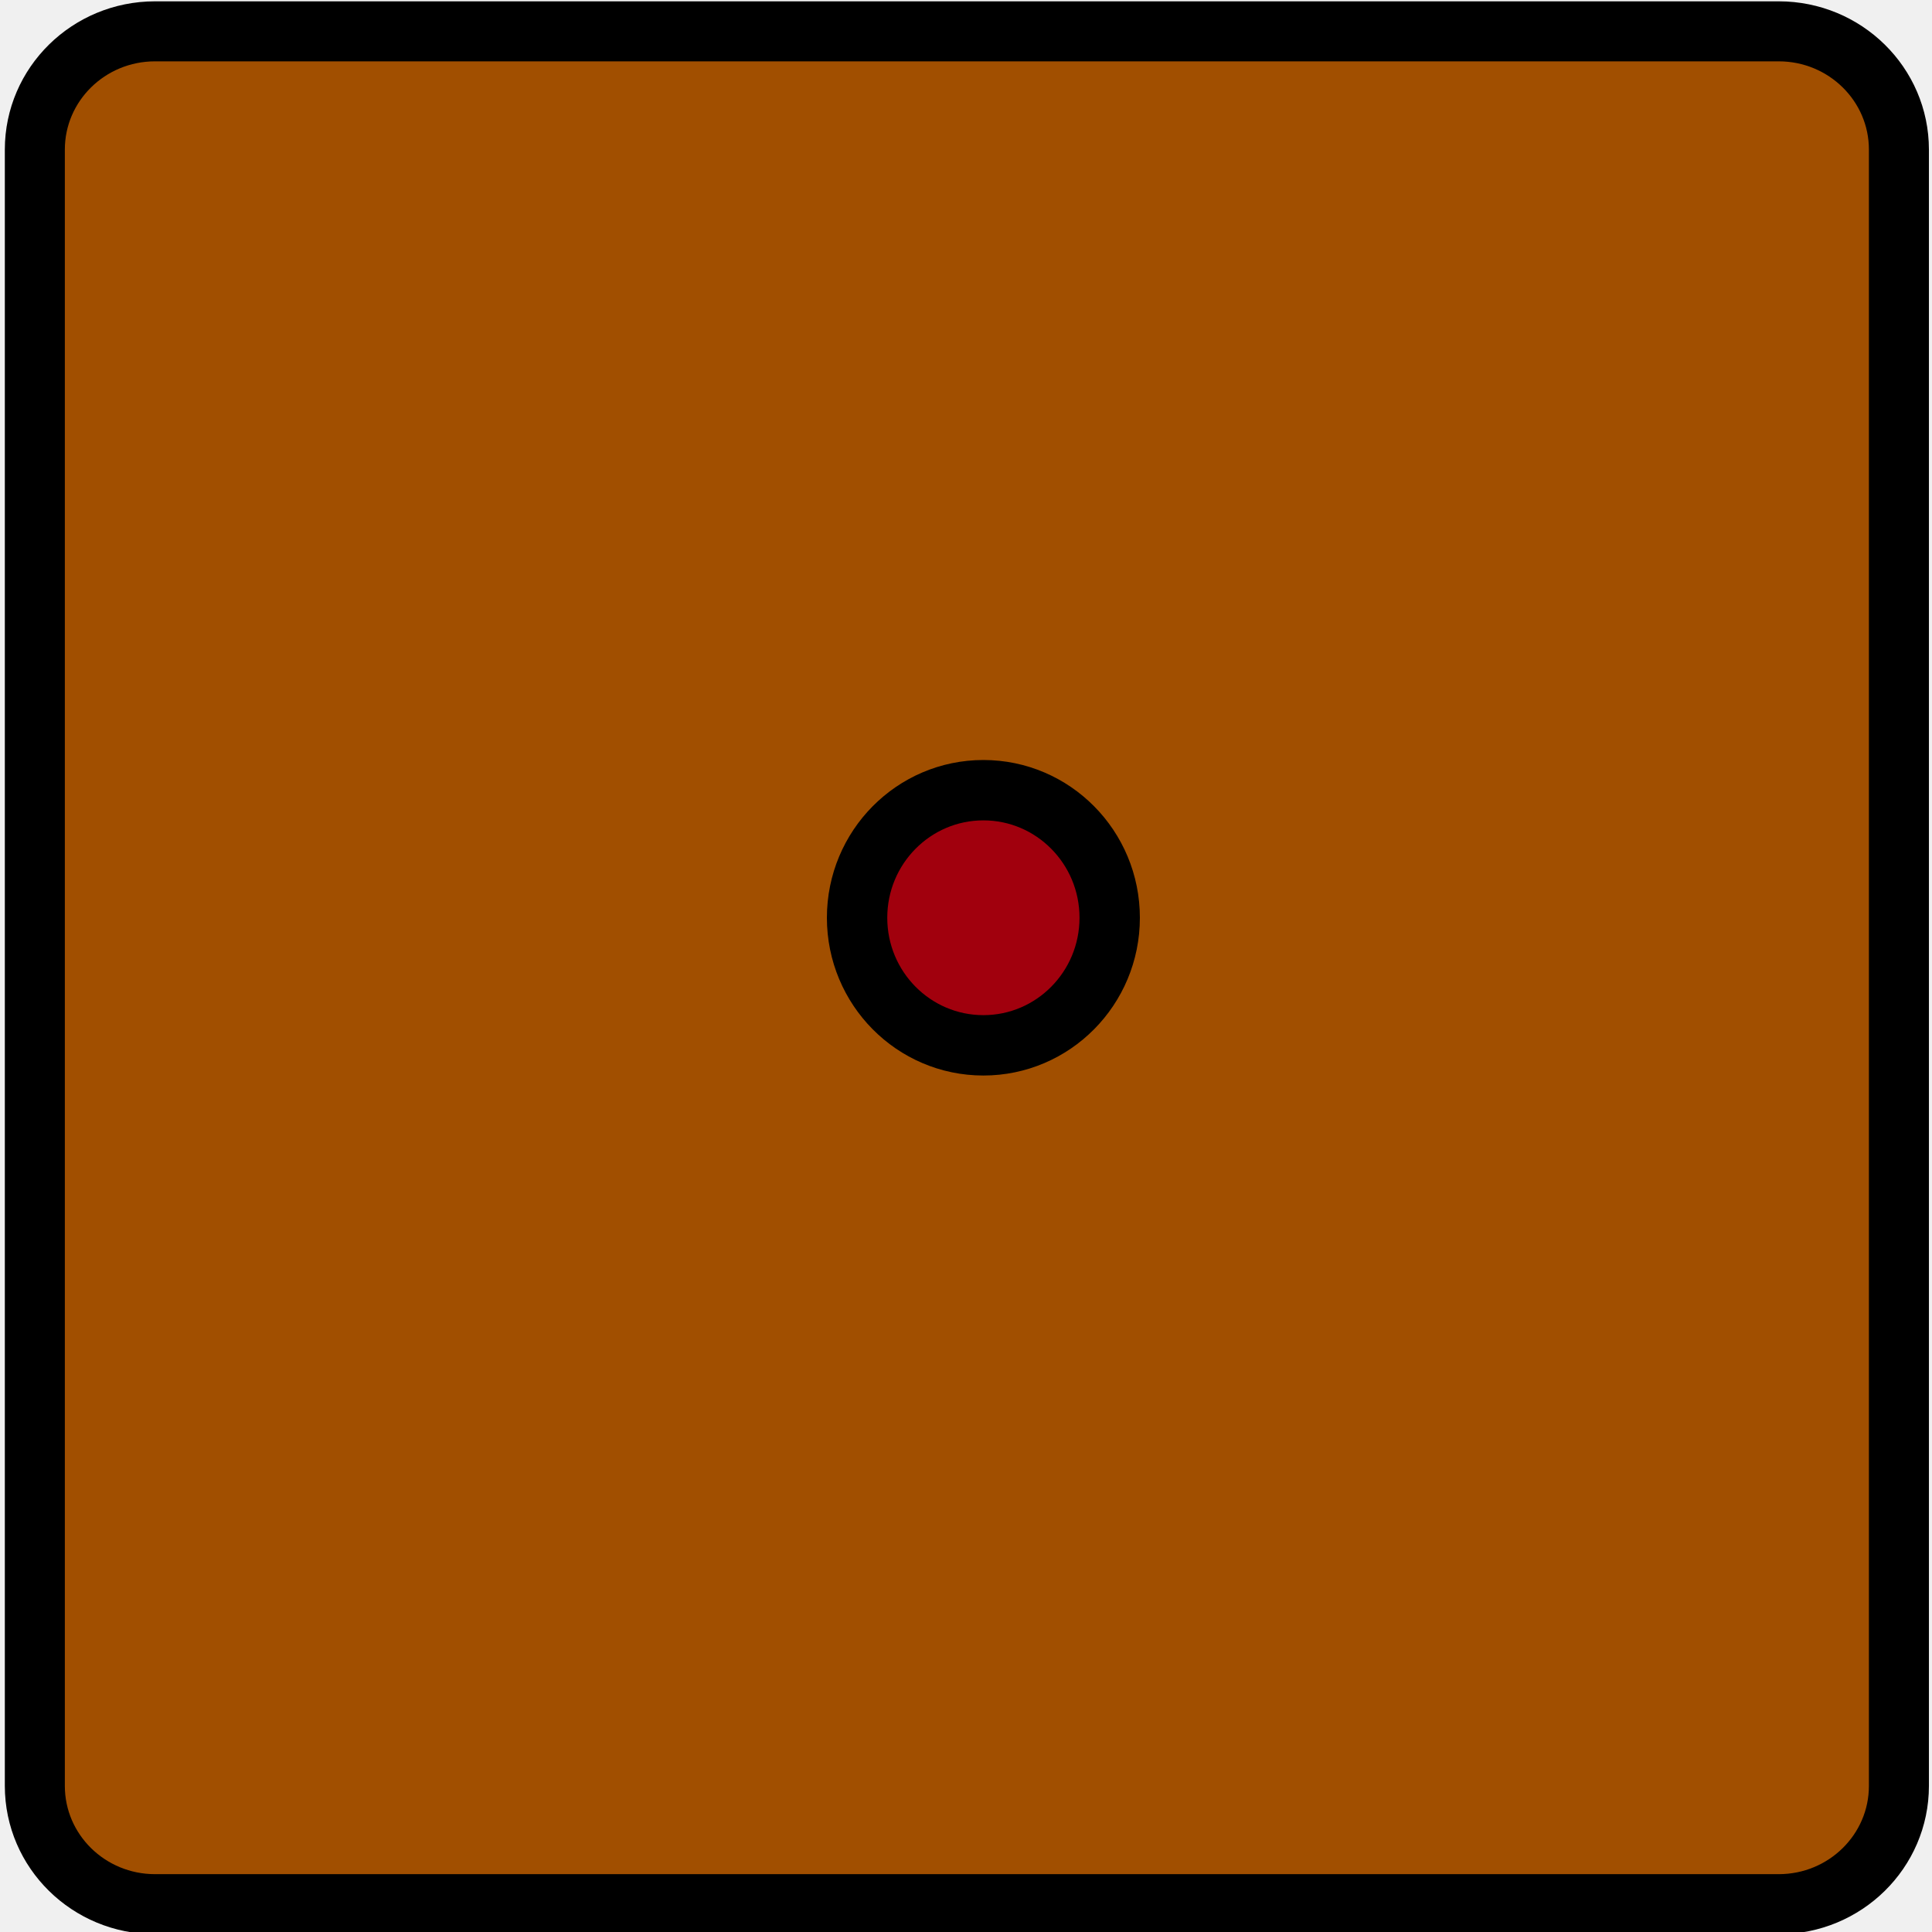
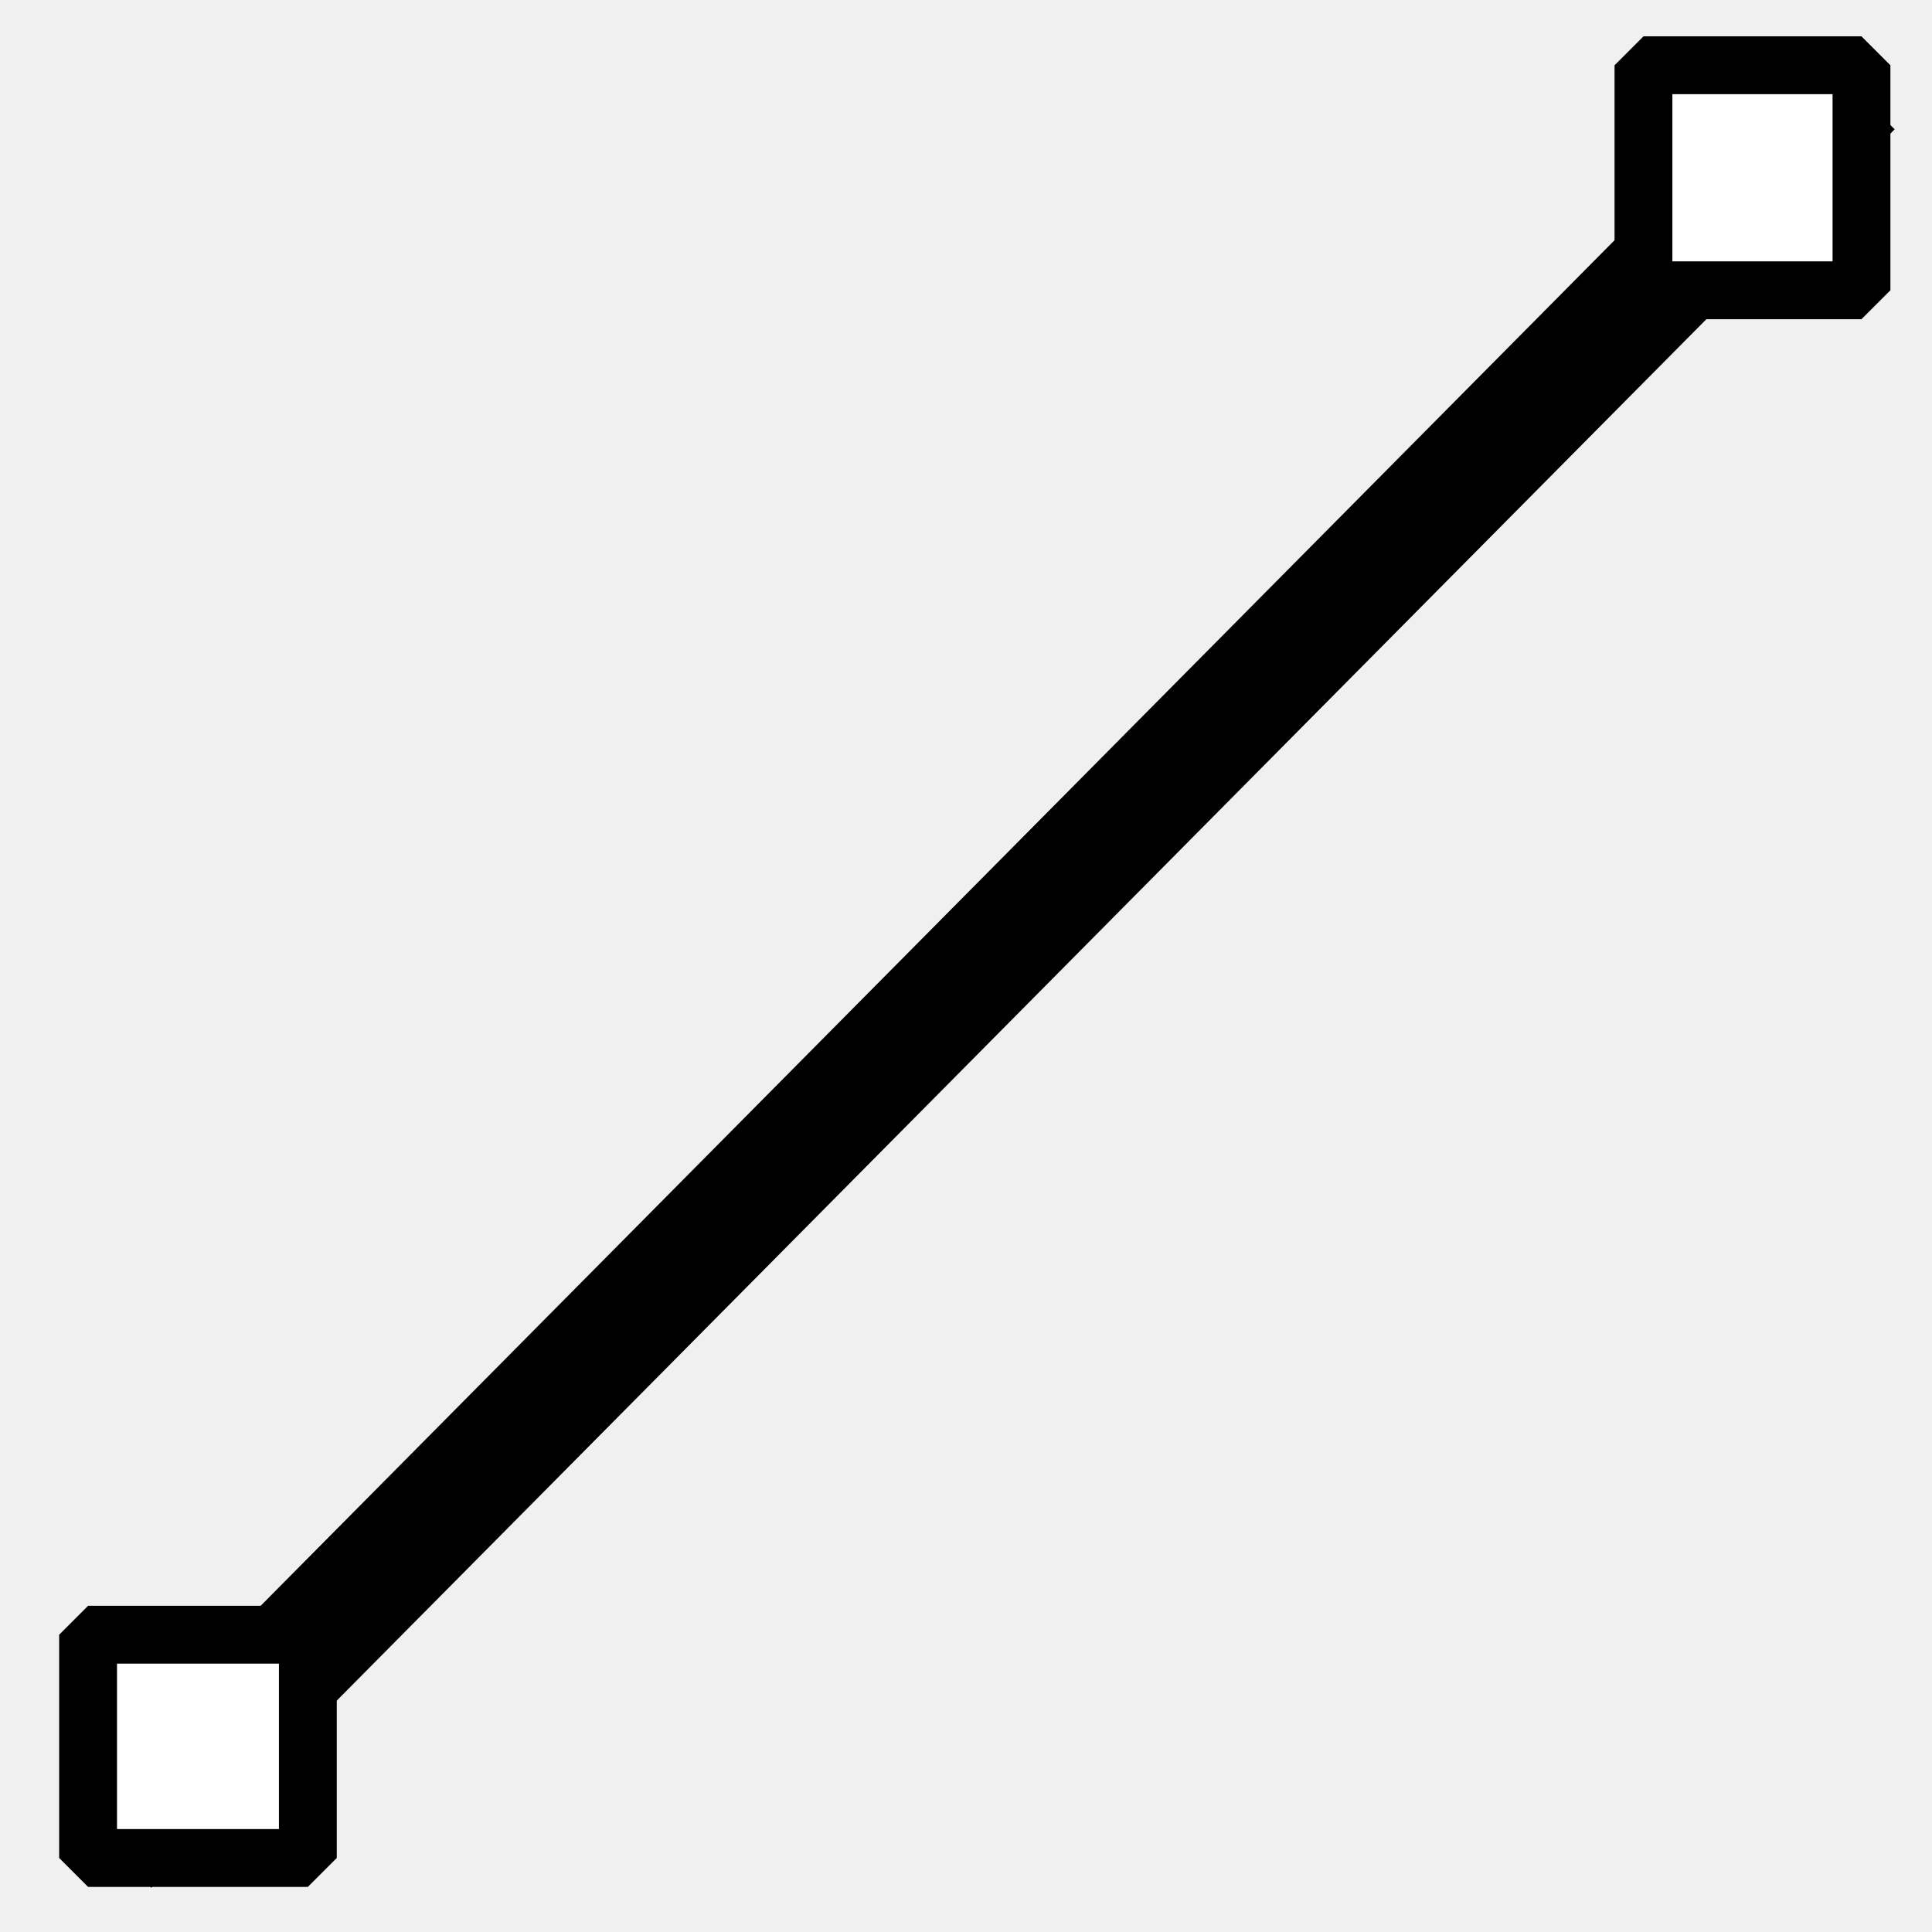
<svg xmlns="http://www.w3.org/2000/svg" width="32" height="32" viewBox="0 0 32 32" version="1.1" id="svg1">
  <defs id="defs1" />
  <g id="layer1">
-     <rect style="fill:#a14f00;stroke:#000000;stroke-width:0.994;fill-opacity:1" id="rect2" width="30.875" height="31.02" x="0.577" y="0.519" rx="1.991" ry="1.959" />
-     <ellipse style="fill:#a1000d;fill-opacity:1;stroke:#000000" id="path3" cx="16.288" cy="15.201" rx="2.092" ry="2.113" />
+     <path style="fill:#ffffff;stroke:#000000;stroke-width:2.001;stroke-linejoin:bevel;stroke-miterlimit:0;stroke-dasharray:none" d="M 1.794,30.563 30.671,1.437" id="path1" />
+     <rect style="fill:#ffffff;stroke:#000000;stroke-width:0.958;stroke-linejoin:bevel;stroke-miterlimit:0" id="rect2" width="3.611" height="3.727" x="27.221" y="1.081" />
+     <rect style="fill:#ffffff;stroke:#000000;stroke-width:0.958;stroke-linejoin:bevel;stroke-miterlimit:0" id="rect3" width="3.64" height="3.698" x="1.459" y="27.076" />
  </g>
</svg>
